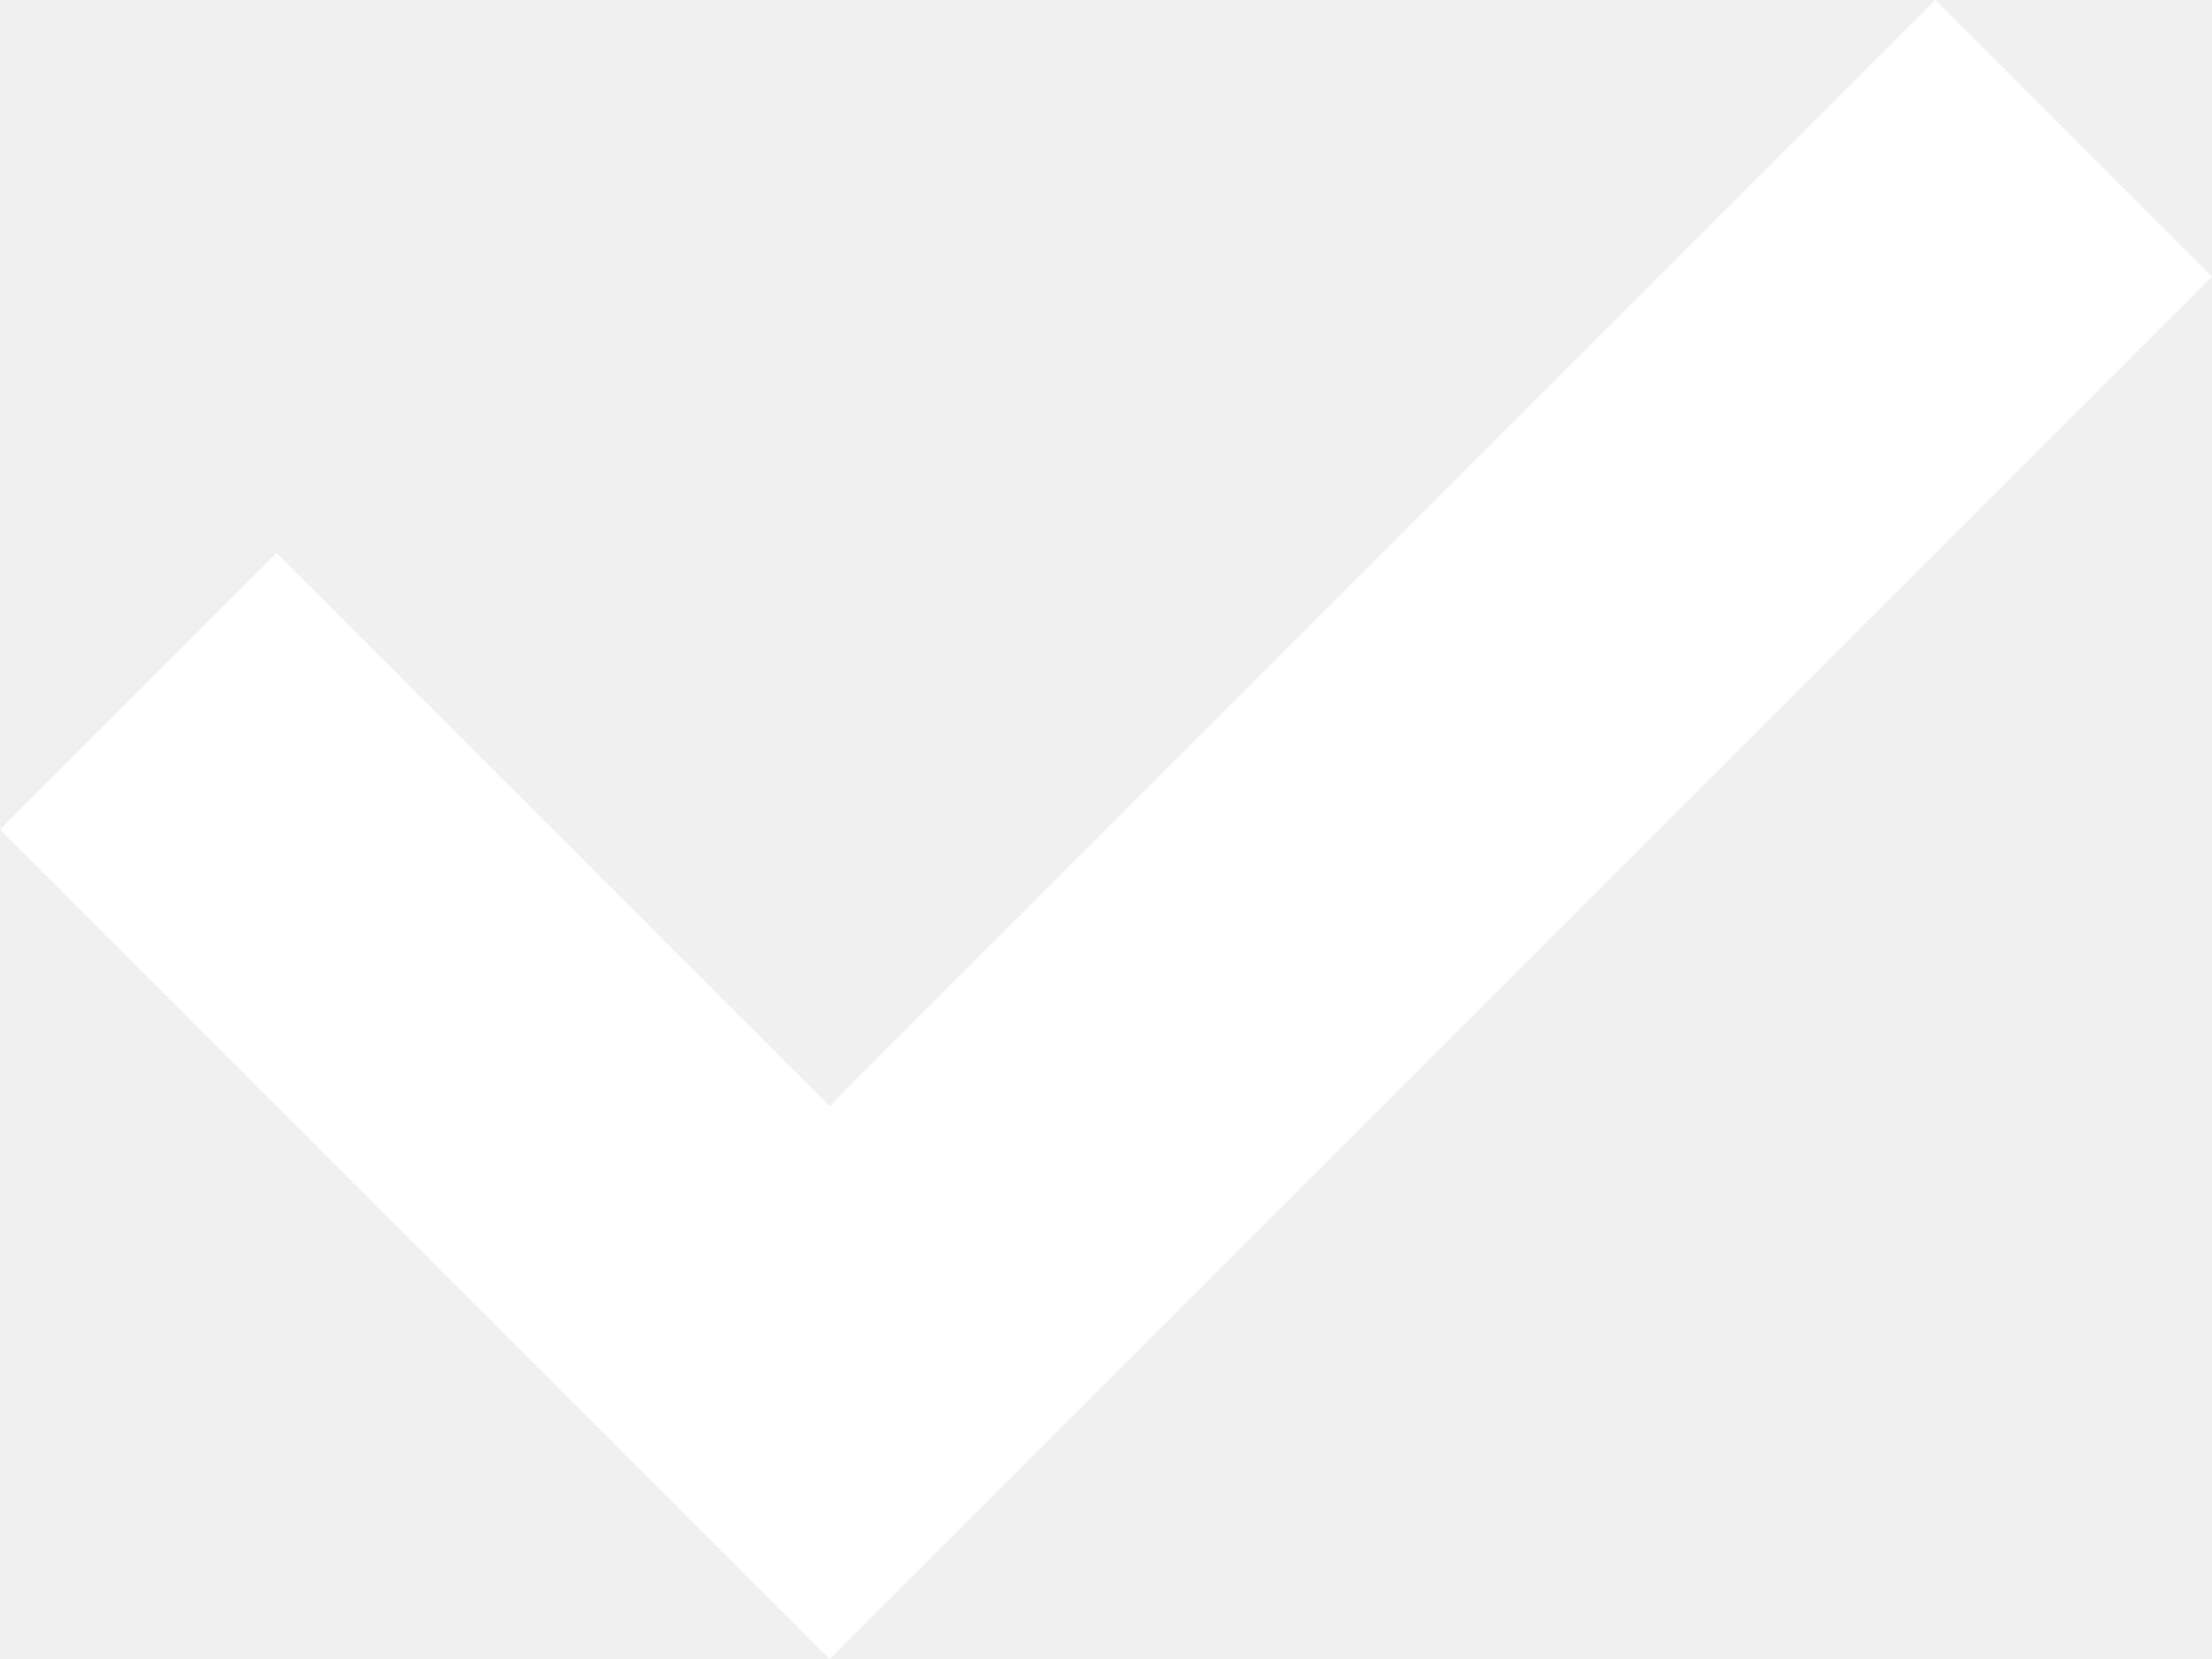
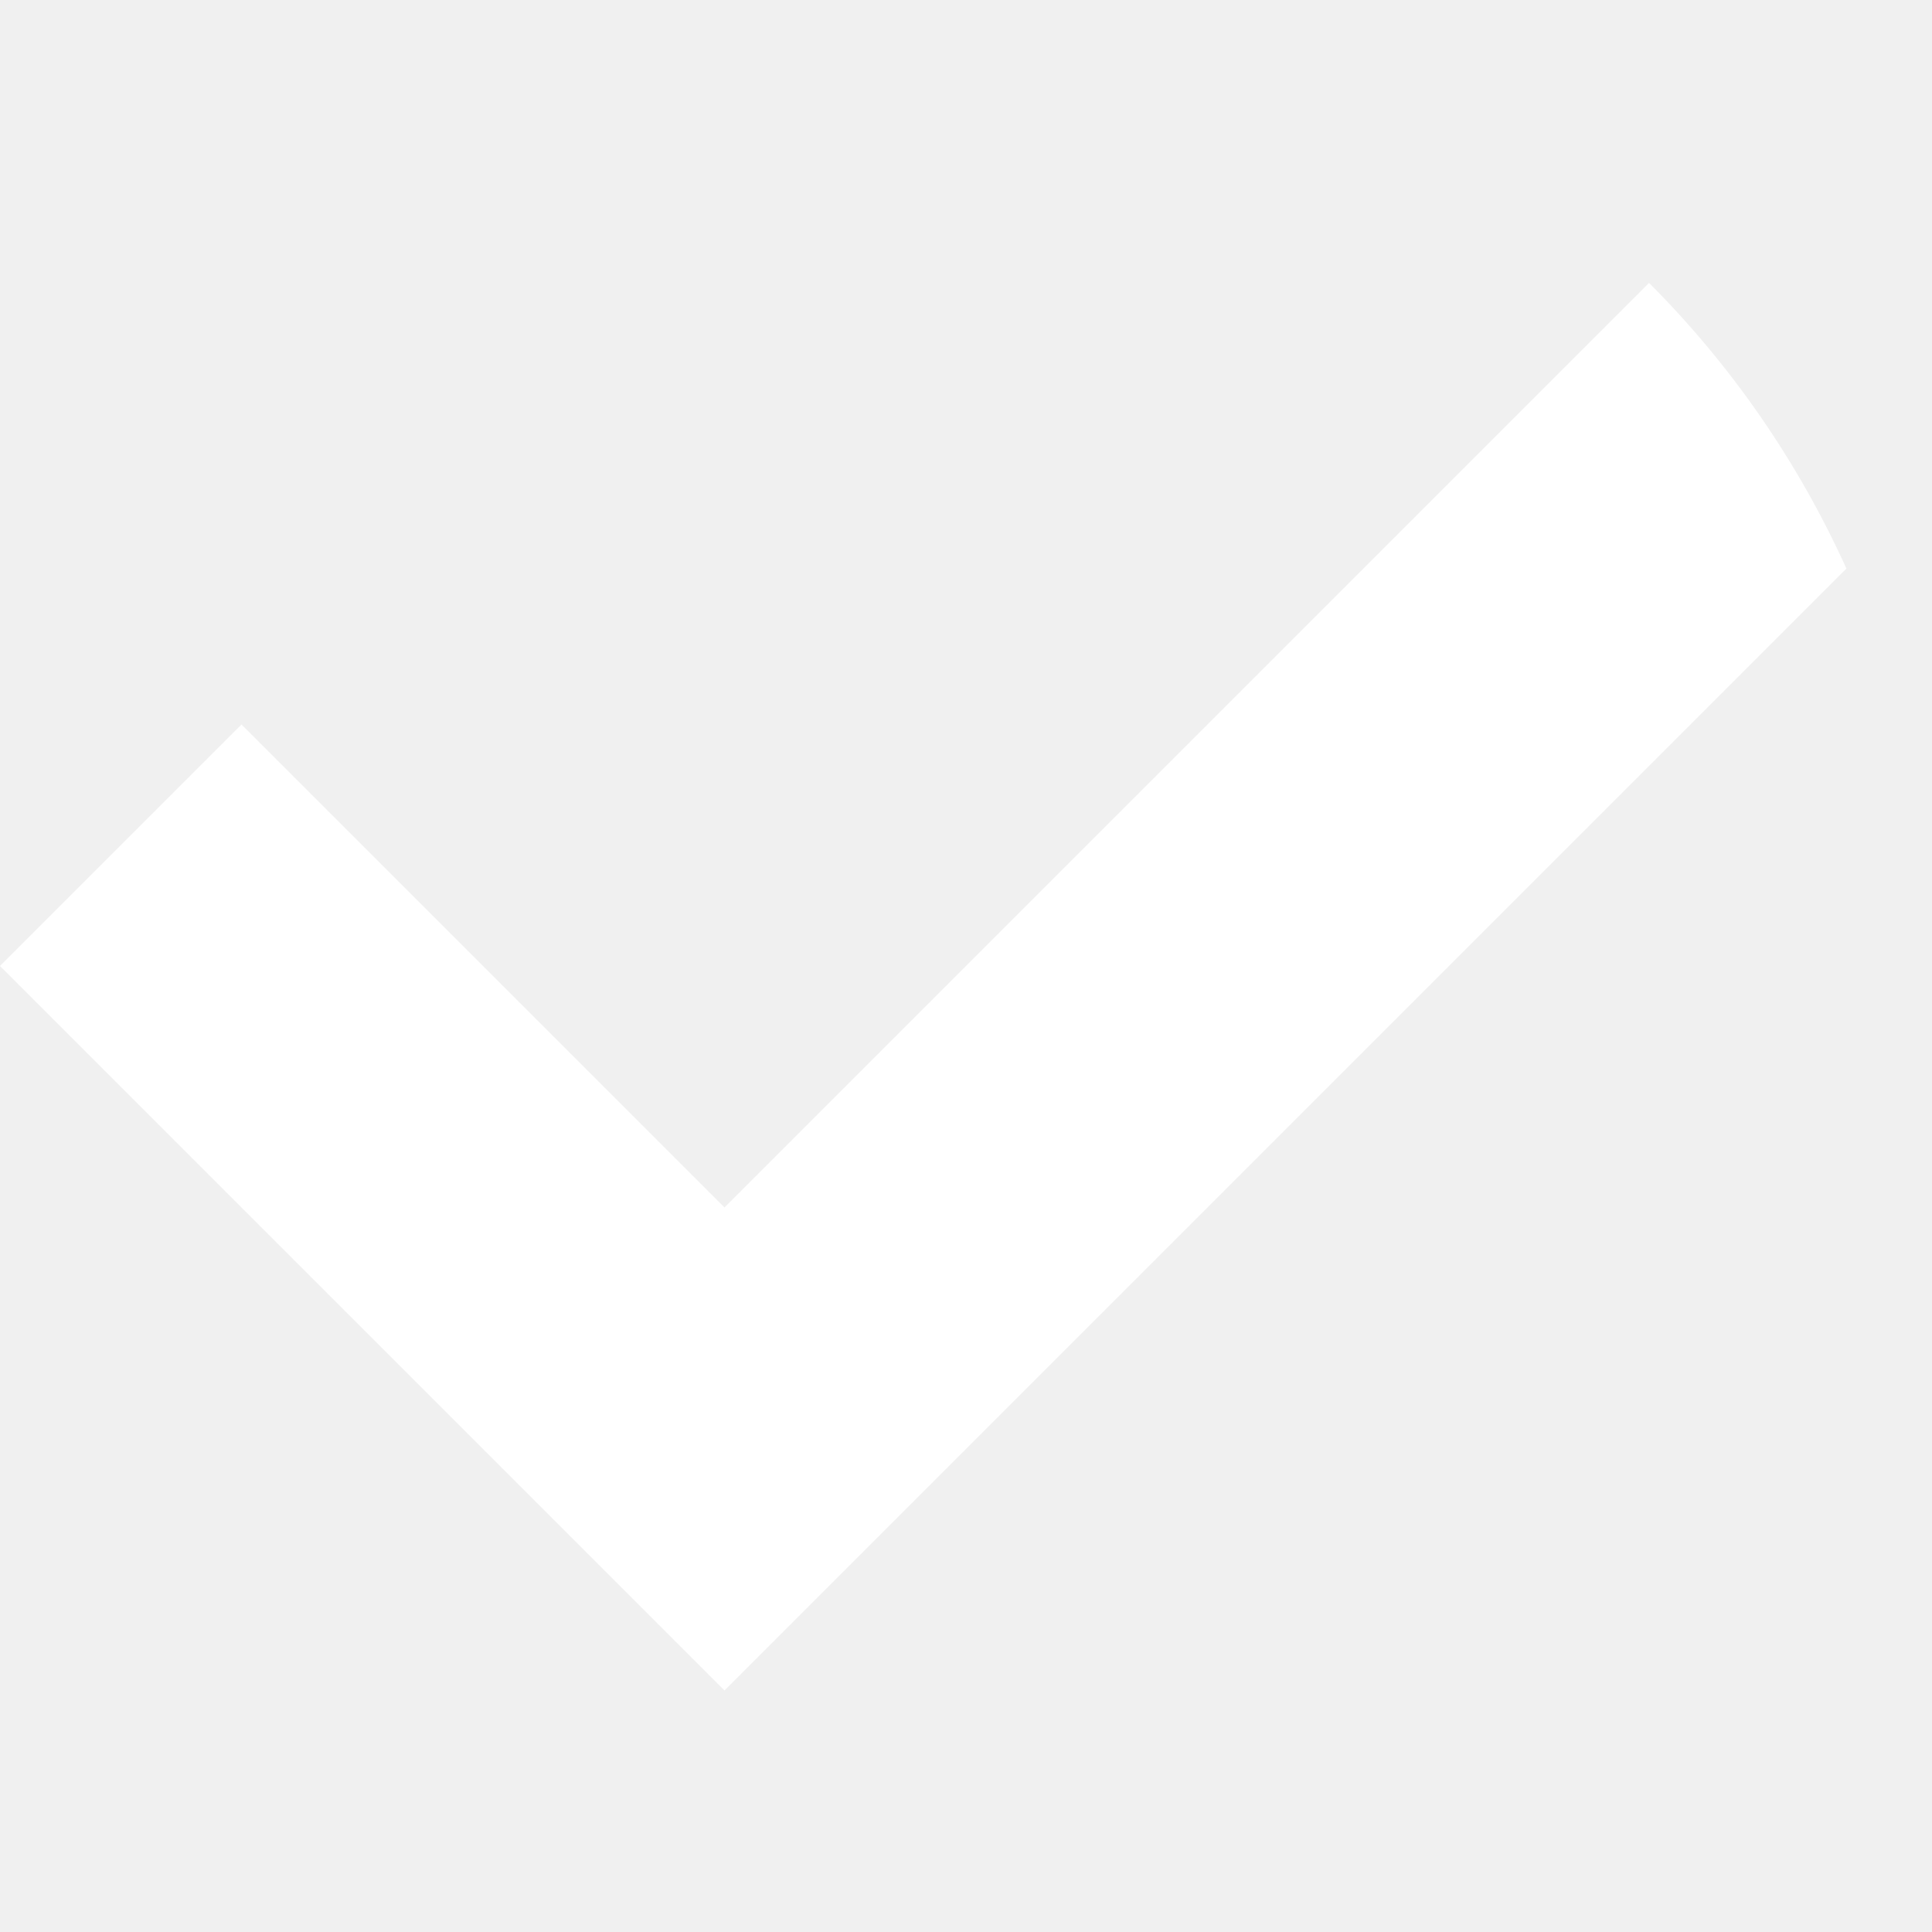
- <svg xmlns="http://www.w3.org/2000/svg" version="1.1" id="Layer_1" x="0px" y="0px" width="100px" height="75px" viewBox="0 0 100 75" enable-background="new 0 0 100 75" xml:space="preserve">
-   <polygon fill="#FFFFFF" points="87.5,0 75,12.5 62.5,25 50,37.5 37.5,50 25,37.5 12.5,25 0,37.5 12.5,50 25,62.5 37.5,75 50,62.5   62.5,50 75,37.5 87.5,25 100,12.5 " />
+ <svg xmlns="http://www.w3.org/2000/svg" version="1.1" id="Layer_1" x="0px" y="0px" width="100px" height="100px" viewBox="0 -12.5 100 100" enable-background="new 0 -12.5 100 100" xml:space="preserve">
+   <g>
+     <path fill="#FFFFFF" d="M25,62.5L37.5,75L50,62.5L62.5,50L75,37.5L87.5,25l8.07-8.07c-2.504-5.538-5.974-10.544-10.215-14.786   L75,12.5L62.5,25L50,37.5L37.5,50L25,37.5L12.5,25L0,37.5L12.5,50L25,62.5z" />
+   </g>
</svg>
